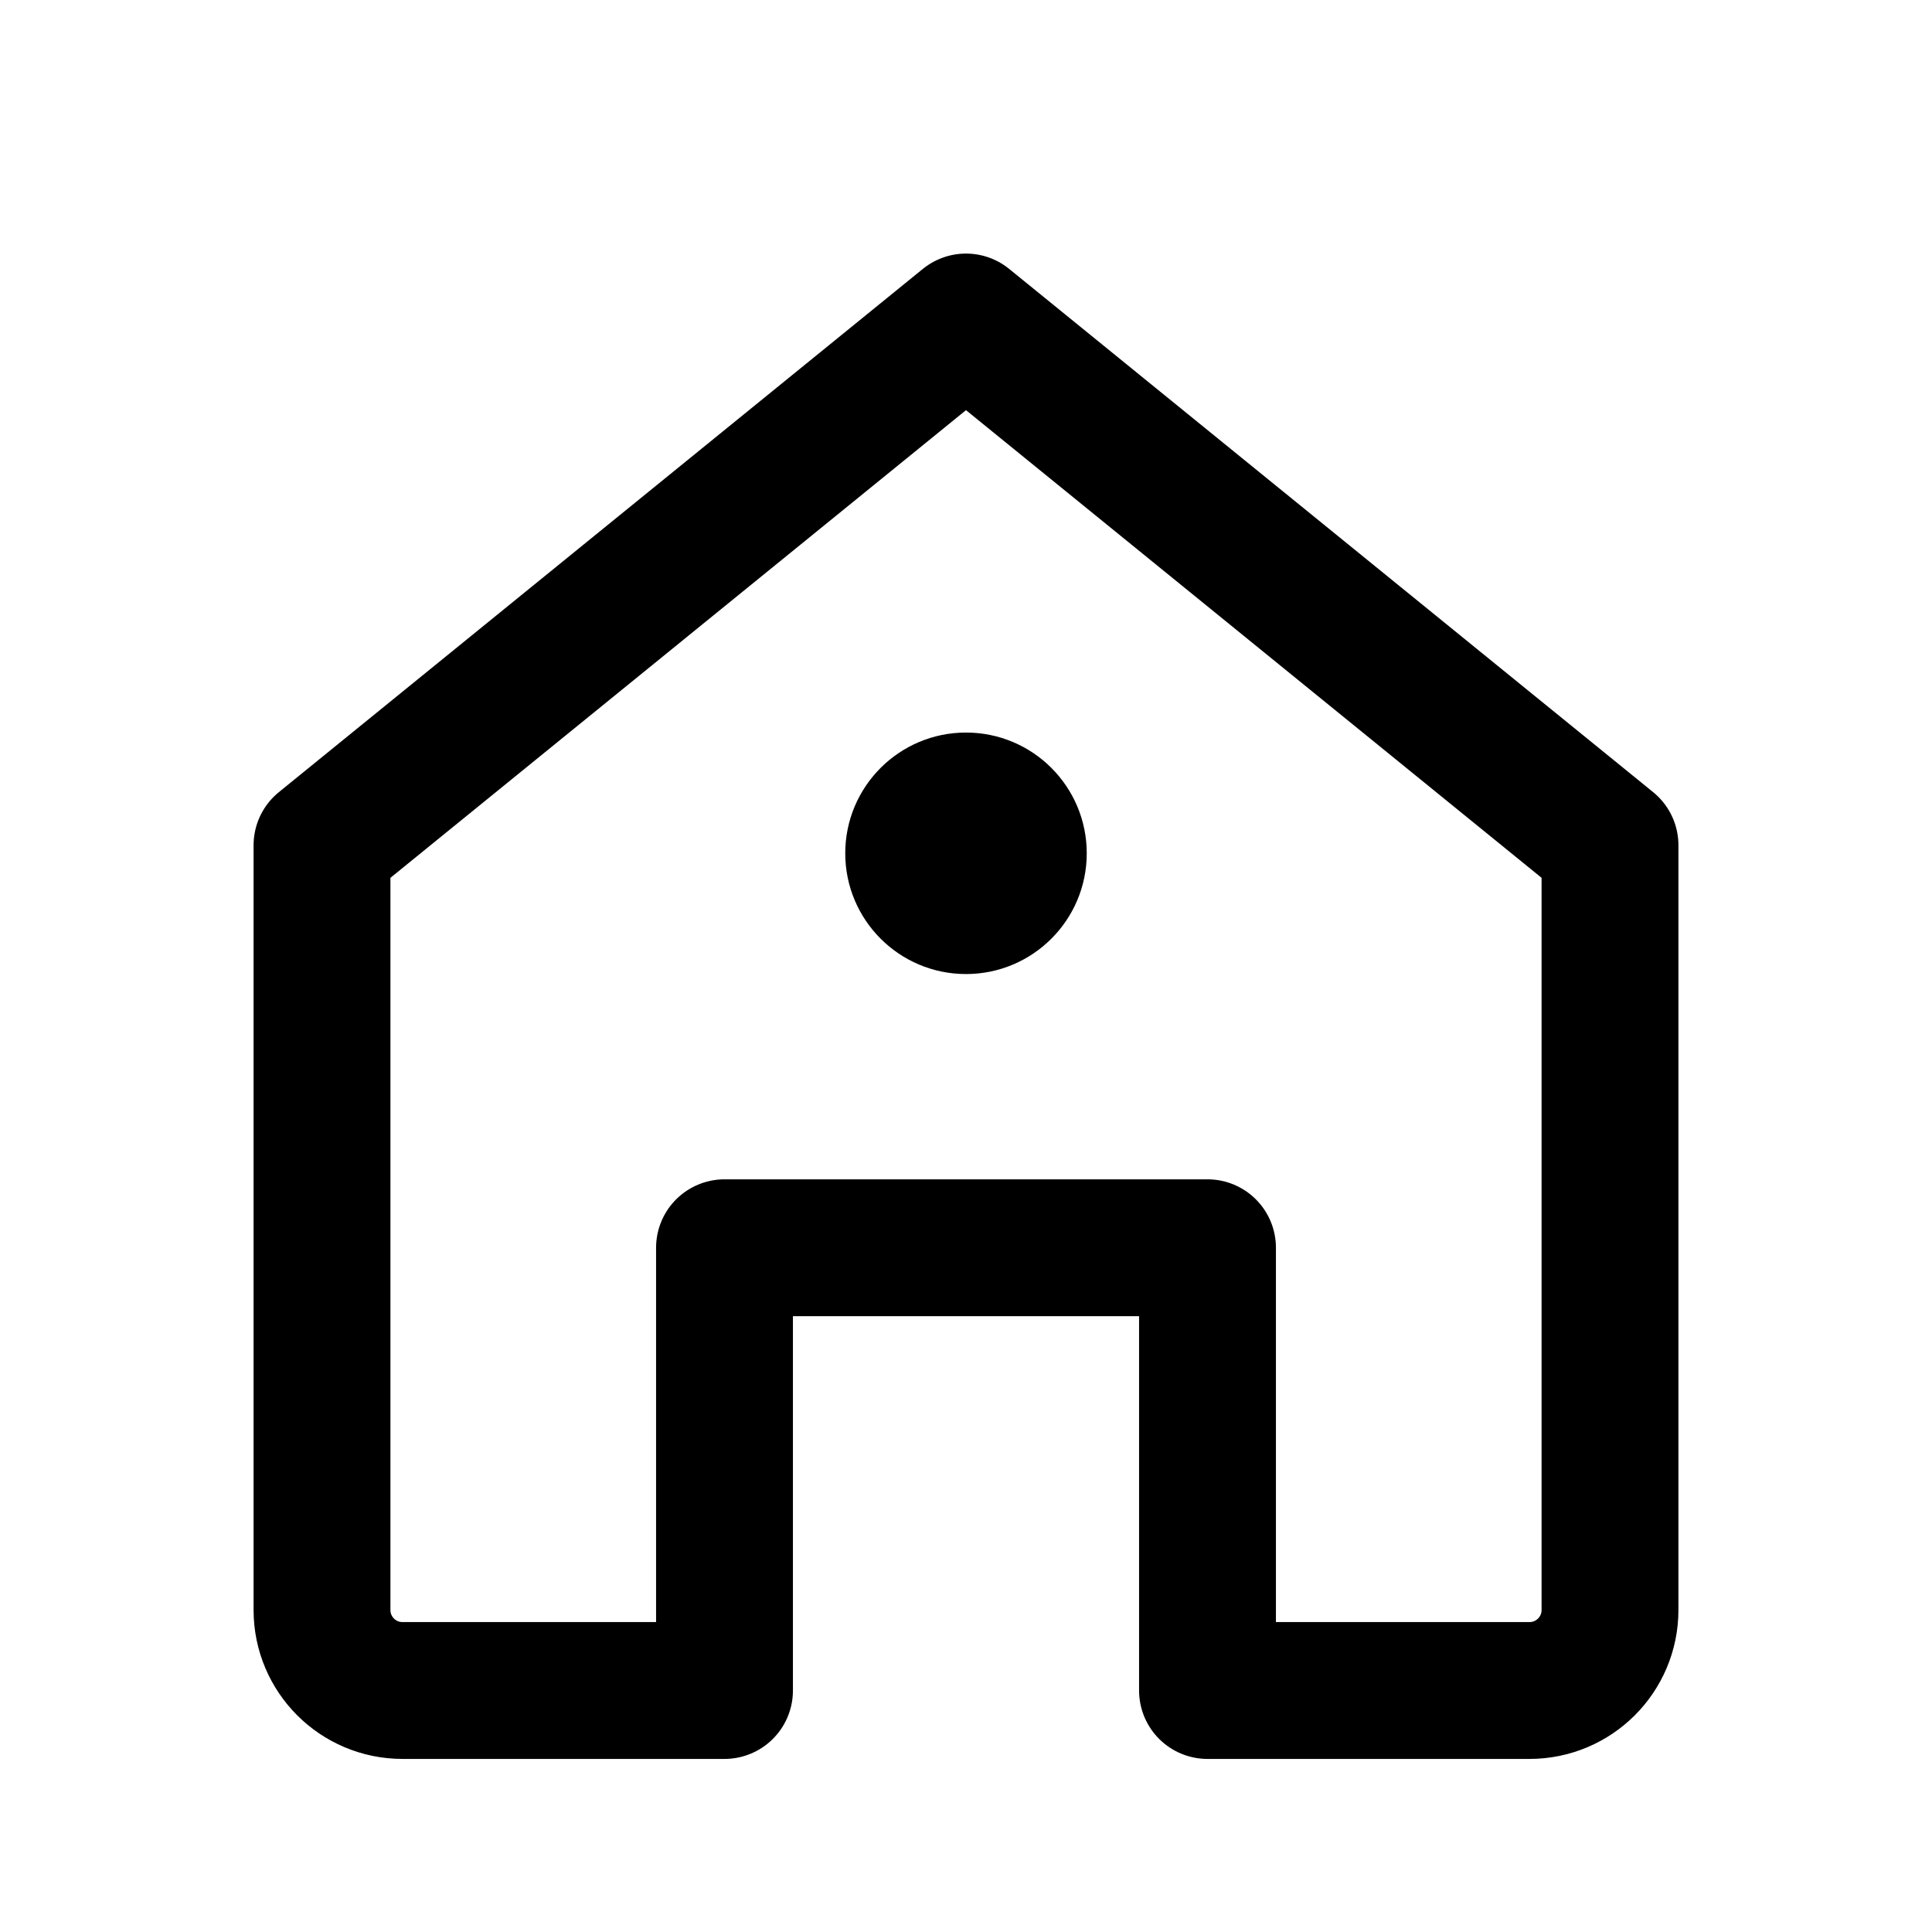
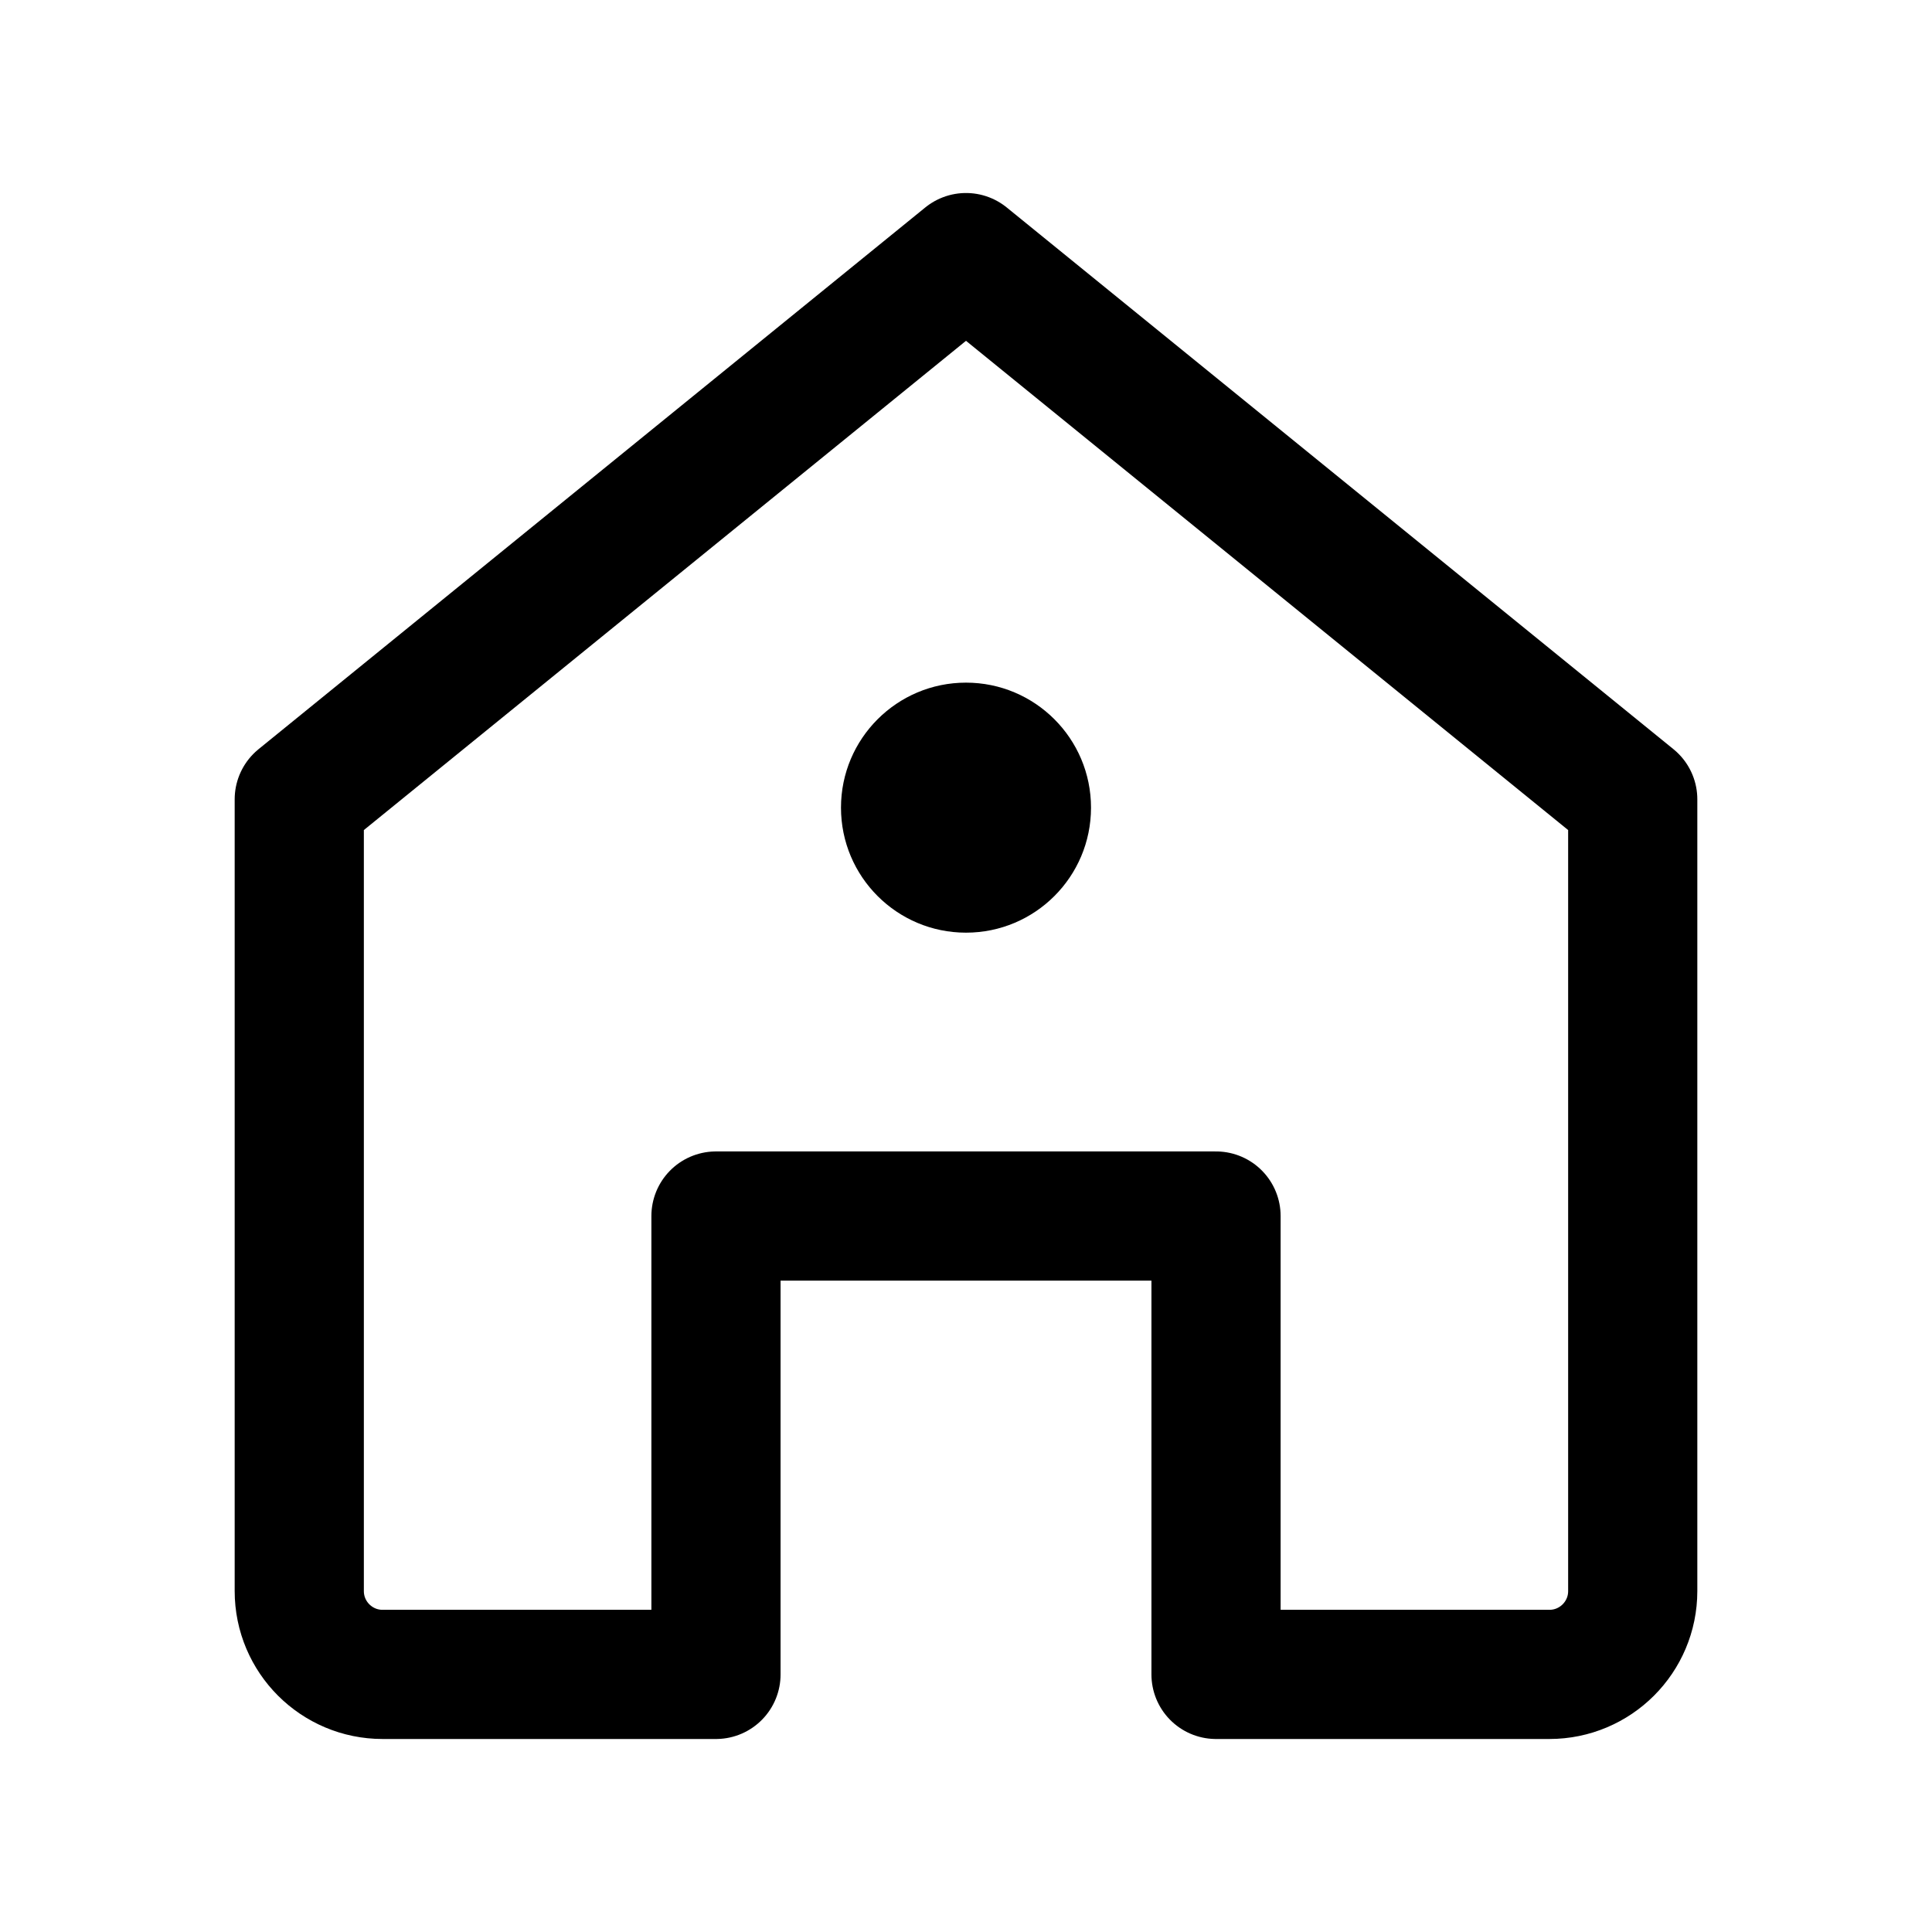
<svg xmlns="http://www.w3.org/2000/svg" viewBox="0 0 24 24" role="img" aria-label="智能家居">
-   <path d="M4 10.5 12 4l8 6.5V20a1 1 0 0 1-1 1h-4v-5.5H9V21H5a1 1 0 0 1-1-1z" fill="none" stroke="currentColor" stroke-width="1.7" stroke-linejoin="round" stroke-linecap="round" />
-   <circle cx="12" cy="10.6" r="1.5" fill="currentColor" />
+   <g transform="translate(12 12) scale(1.0353) translate(-12 -12.5)" stroke-linecap="round" stroke-linejoin="round">
+     <path d="M4 10.5 12 4l8 6.5V20a1 1 0 0 1-1 1h-4v-5.5H9V21H5a1 1 0 0 1-1-1z" fill="none" stroke="currentColor" stroke-width="1.55" stroke-linejoin="round" stroke-linecap="round" />
+     <circle cx="12" cy="10.6" r="1.5" fill="currentColor" />
+   </g>
</svg>
